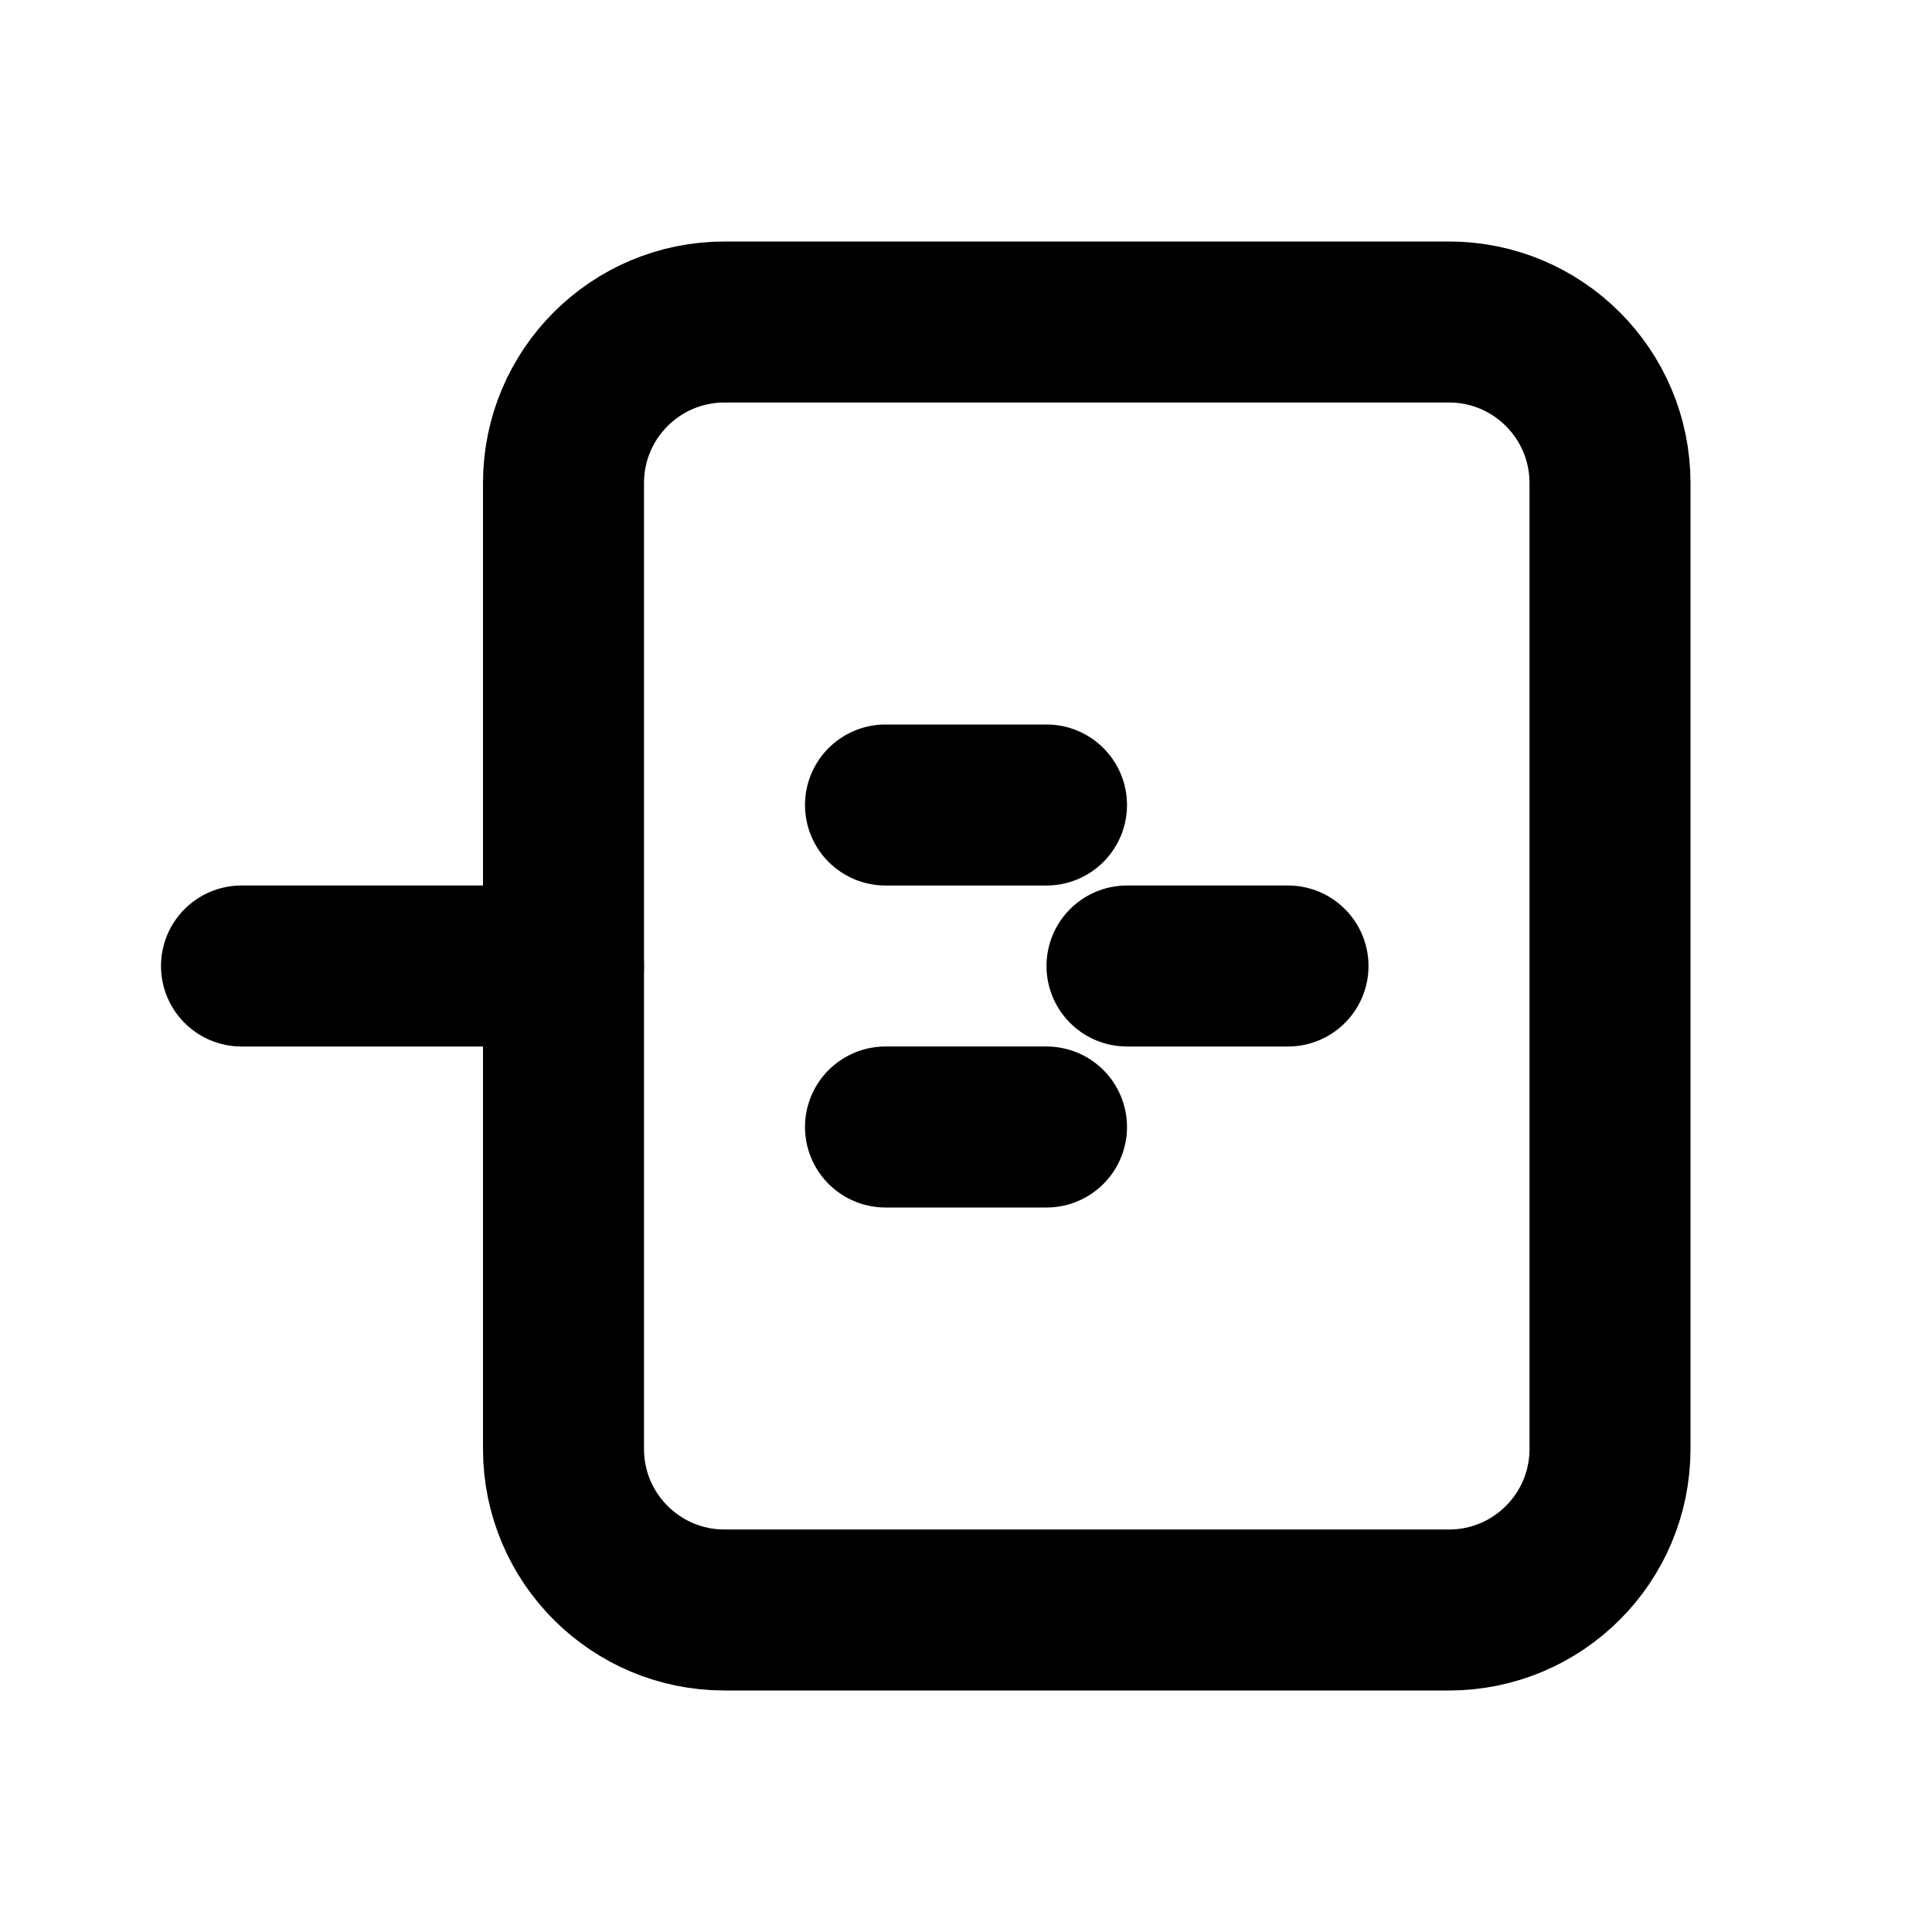
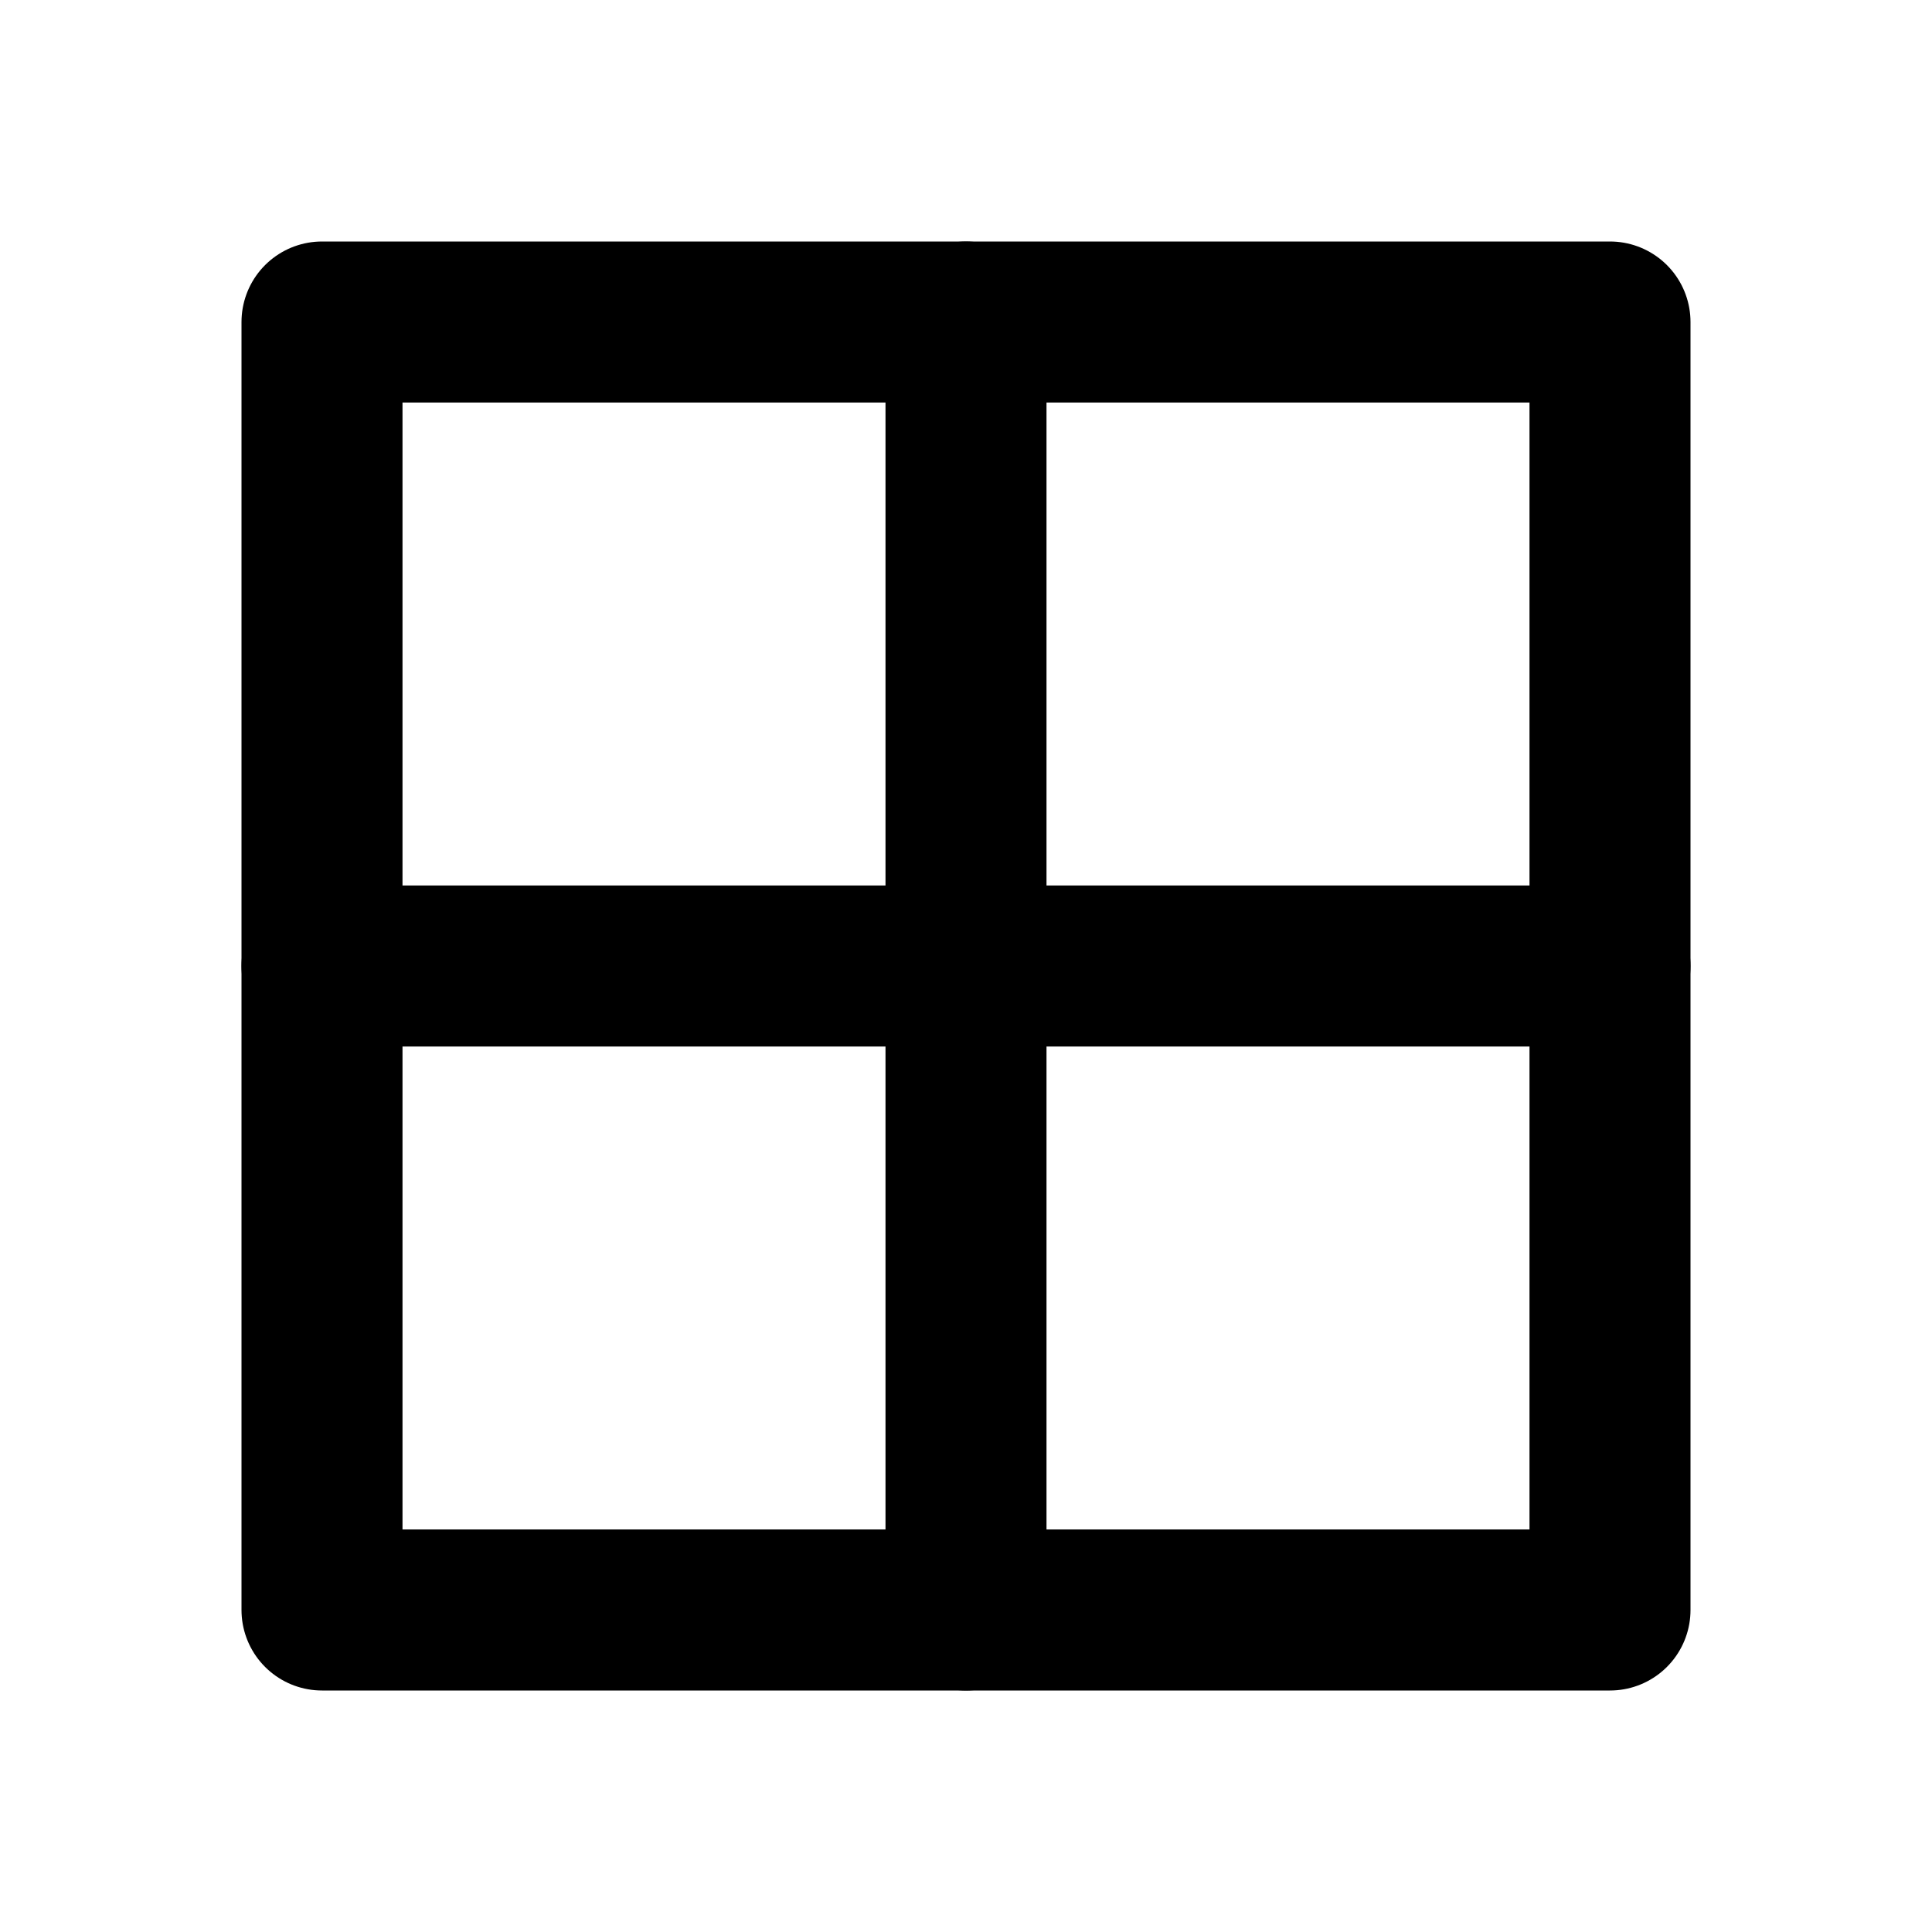
<svg xmlns="http://www.w3.org/2000/svg" width="24" height="24" viewBox="0 0 24 24" fill="none" stroke="currentColor" stroke-width="2" stroke-linecap="round" stroke-linejoin="round">
-   <path d="M7 18V6a2 2 0 0 1 2-2h9a2 2 0 0 1 2 2v12a2 2 0 0 1-2 2H9a2 2 0 0 1-2-2z" />
-   <path d="M11 10h2M11 14h2M14 12h2" />
-   <path d="M3 12h4" />
+   <rect x="4" y="4" width="16" height="16" />
+   <path d="M12 4v16M4 12h16" />
</svg>
